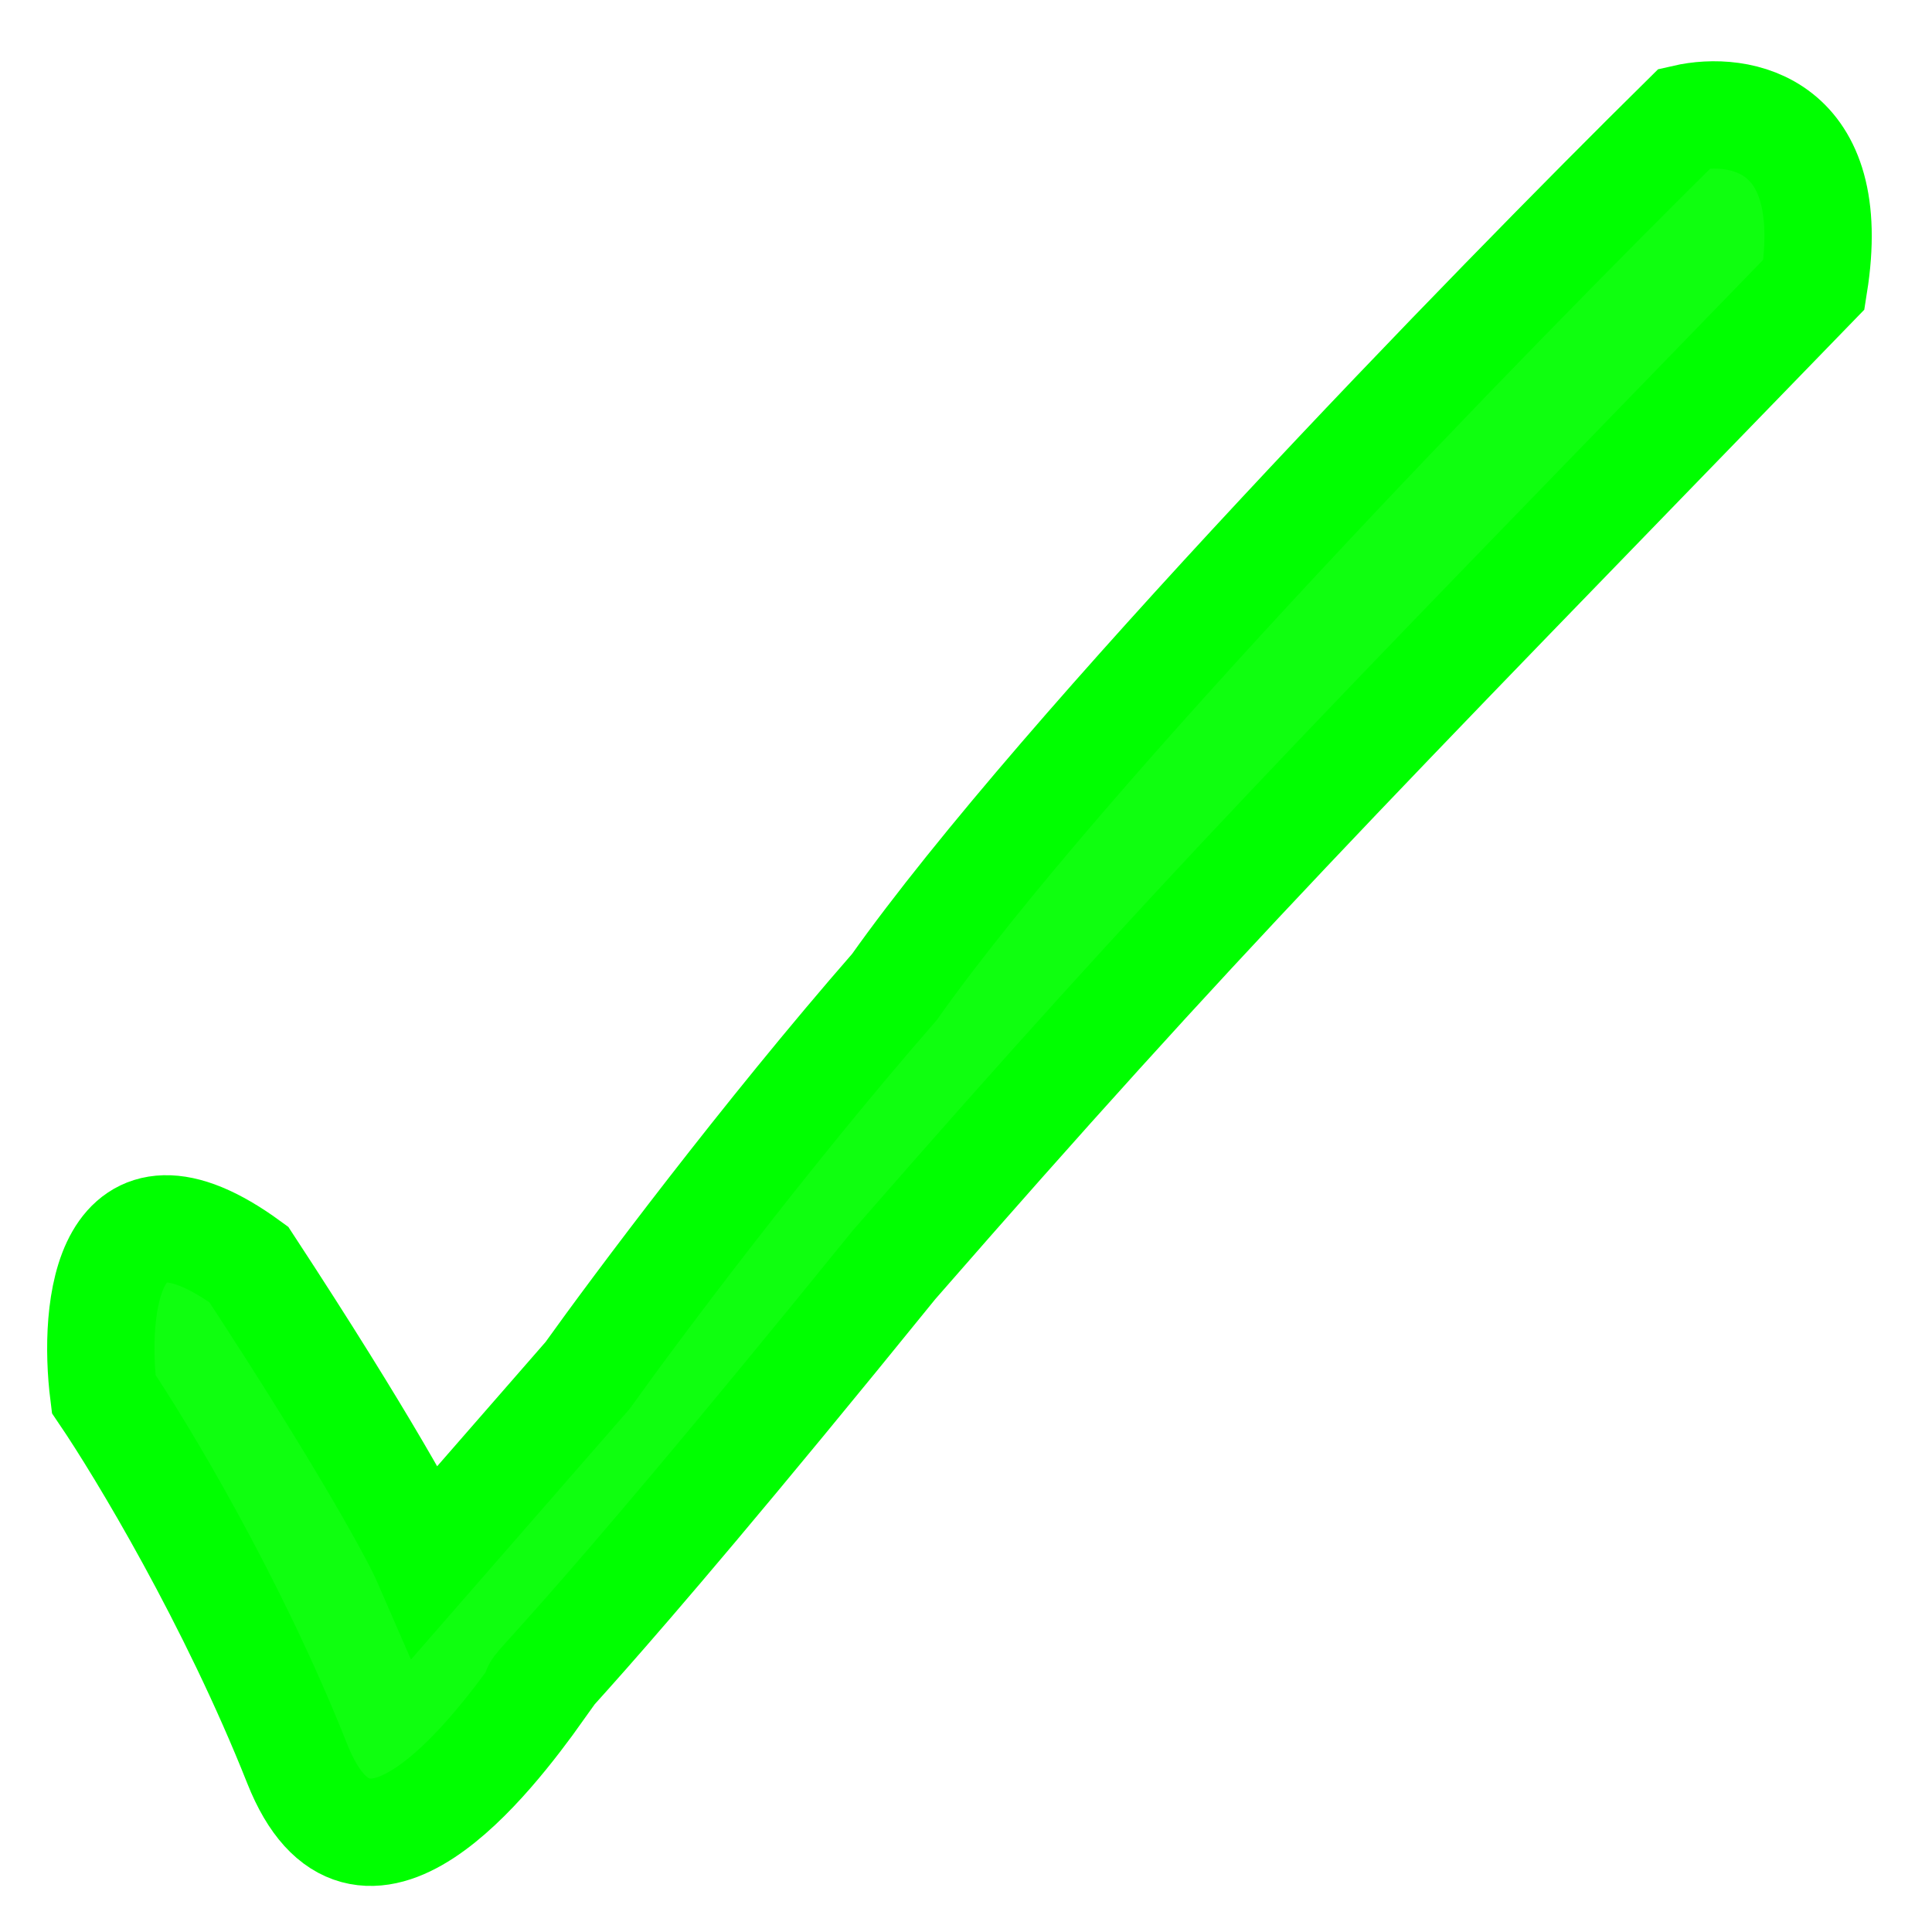
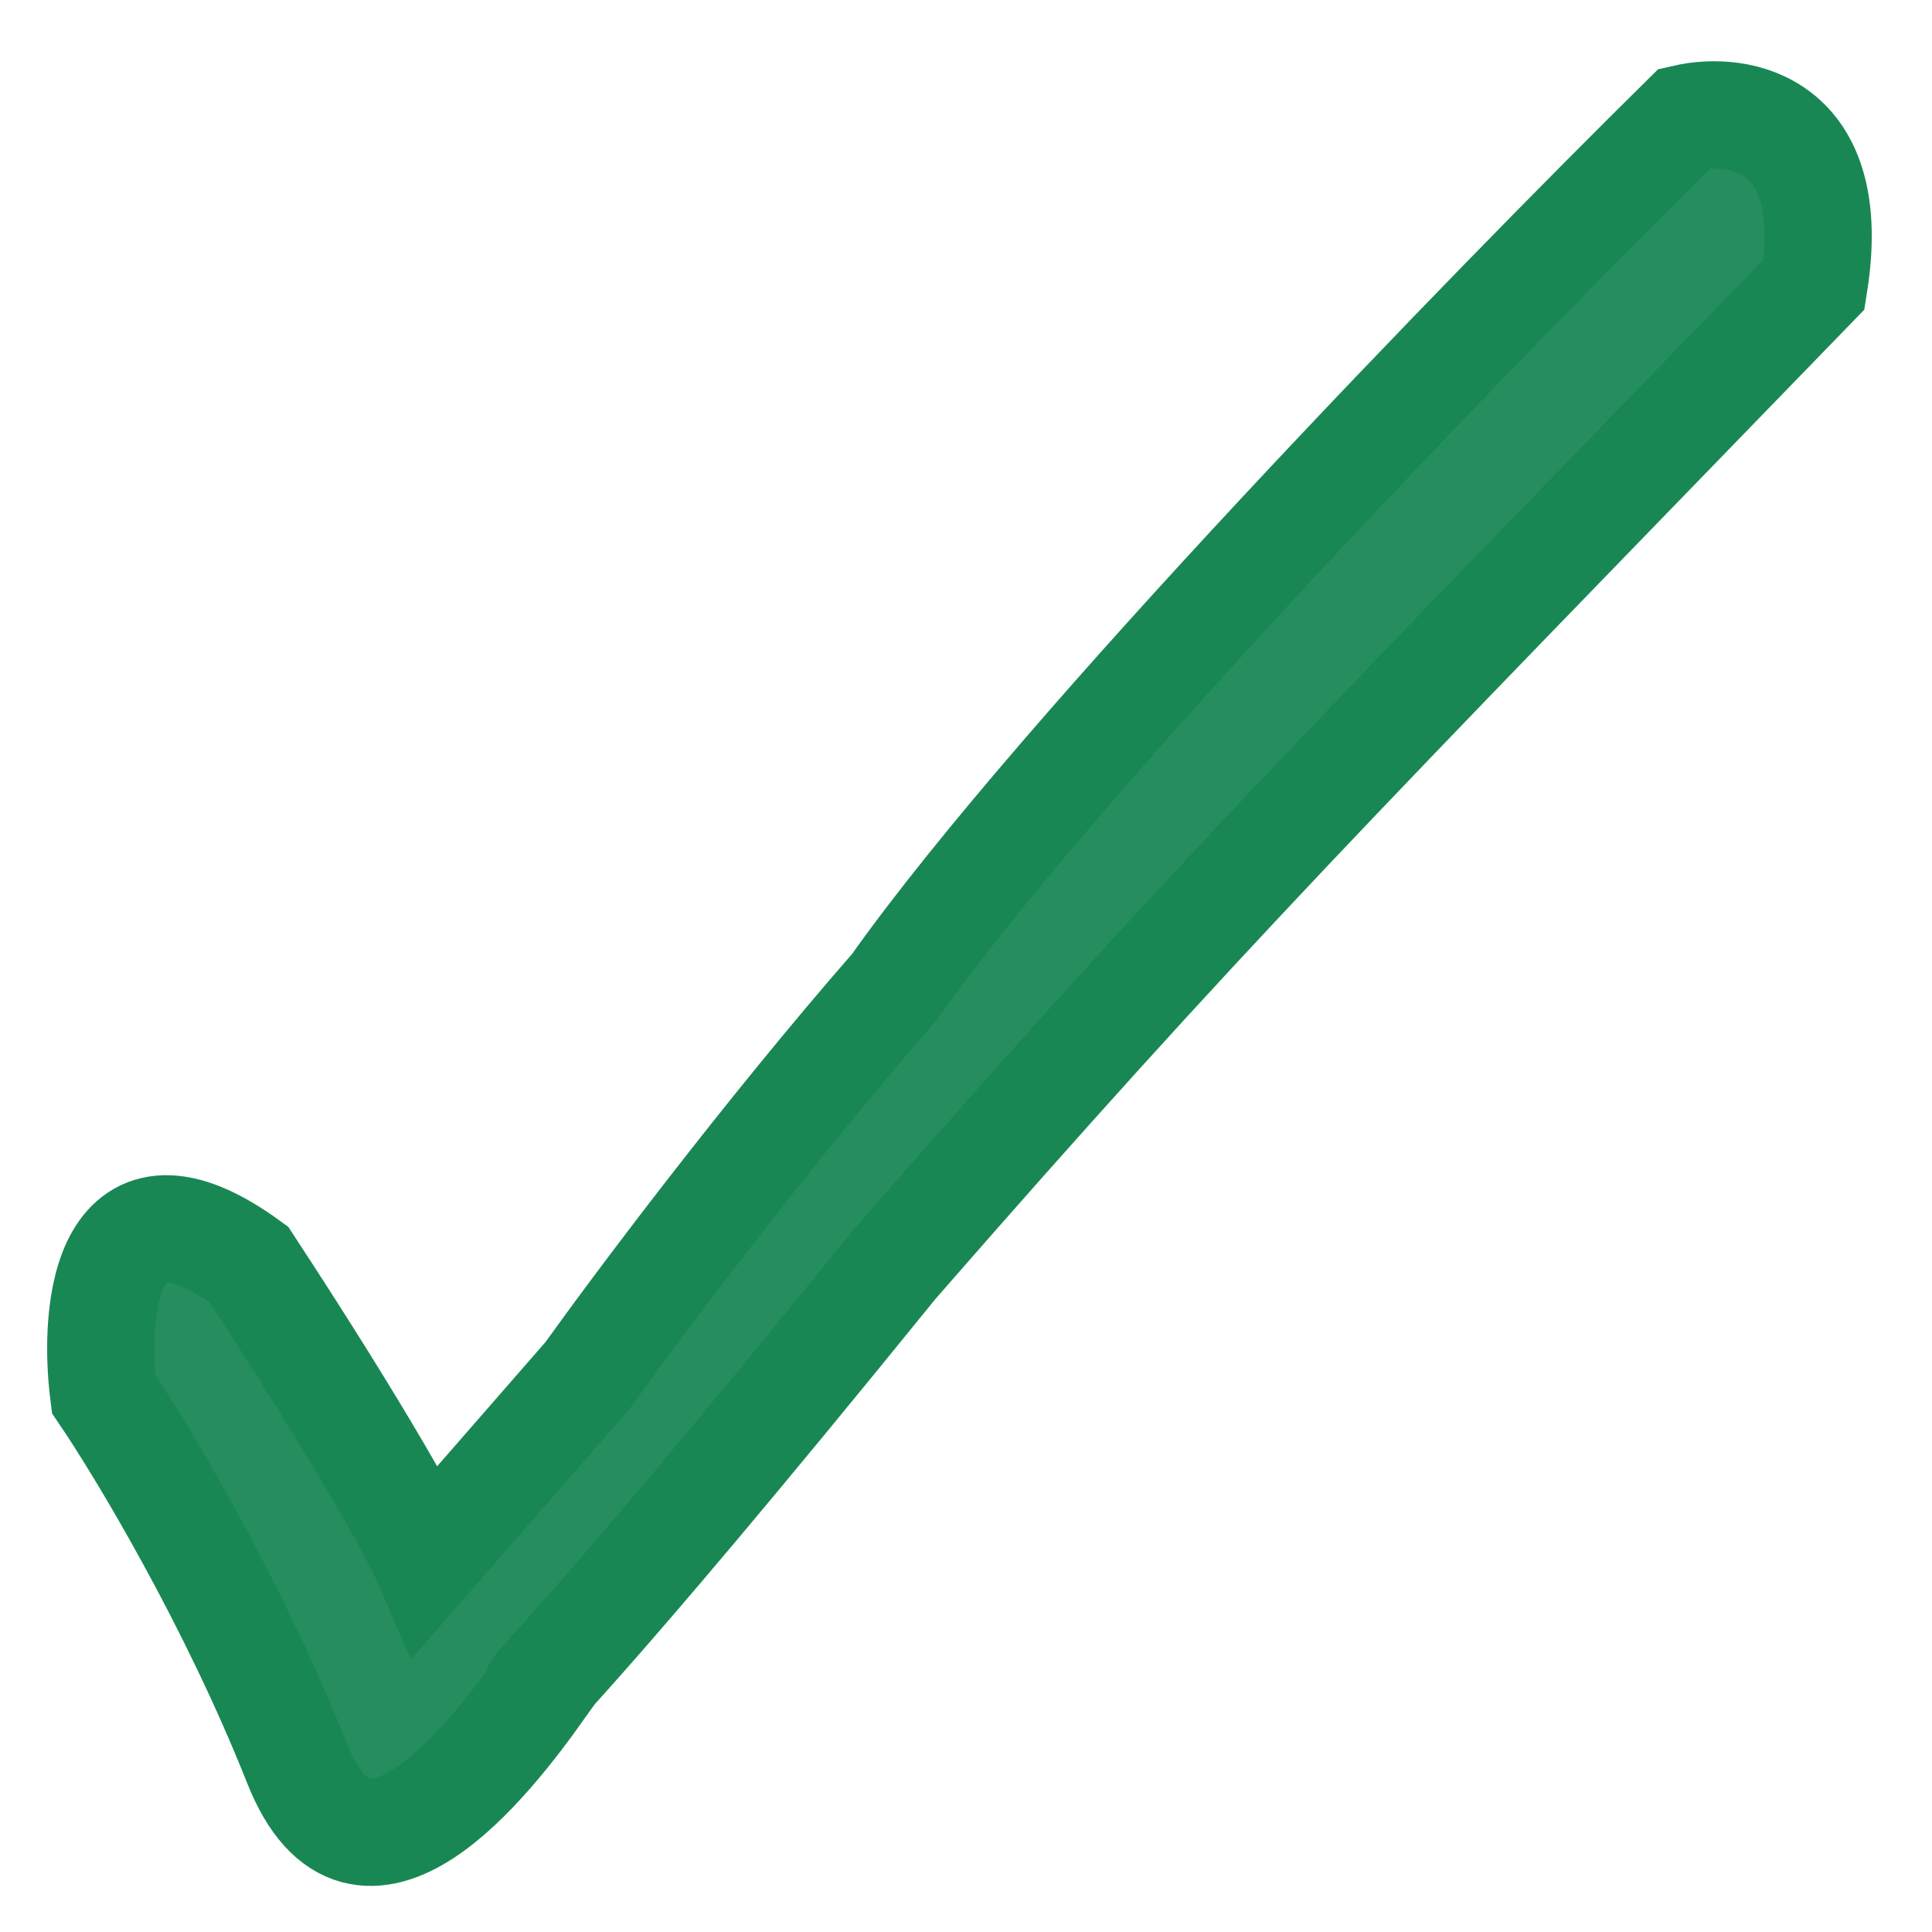
<svg xmlns="http://www.w3.org/2000/svg" width="18" height="18" viewBox="0 0 18 18" fill="none">
-   <path d="M5.475 12.814L3.972 14.537C3.872 14.307 3.401 13.434 2.318 11.781C0.996 10.816 0.865 12.183 0.966 12.987C1.316 13.503 2.168 14.916 2.769 16.432C3.371 17.947 4.573 16.374 5.024 15.743C4.874 15.8 5.205 15.639 8.332 11.781C11.188 8.508 12.391 7.302 16.9 2.651C17.141 1.136 16.199 0.986 15.698 1.101C13.894 2.881 9.895 6.992 8.332 9.197C7.129 10.575 5.926 12.183 5.475 12.814Z" fill="#00FF00" fill-opacity="0.941" stroke="#00FF00" />
+   <path d="M5.475 12.814L3.972 14.537C3.872 14.307 3.401 13.434 2.318 11.781C0.996 10.816 0.865 12.183 0.966 12.987C1.316 13.503 2.168 14.916 2.769 16.432C3.371 17.947 4.573 16.374 5.024 15.743C4.874 15.8 5.205 15.639 8.332 11.781C11.188 8.508 12.391 7.302 16.9 2.651C17.141 1.136 16.199 0.986 15.698 1.101C13.894 2.881 9.895 6.992 8.332 9.197C7.129 10.575 5.926 12.183 5.475 12.814Z" fill="#198754" fill-opacity="0.941" stroke="#198754" />
</svg>
